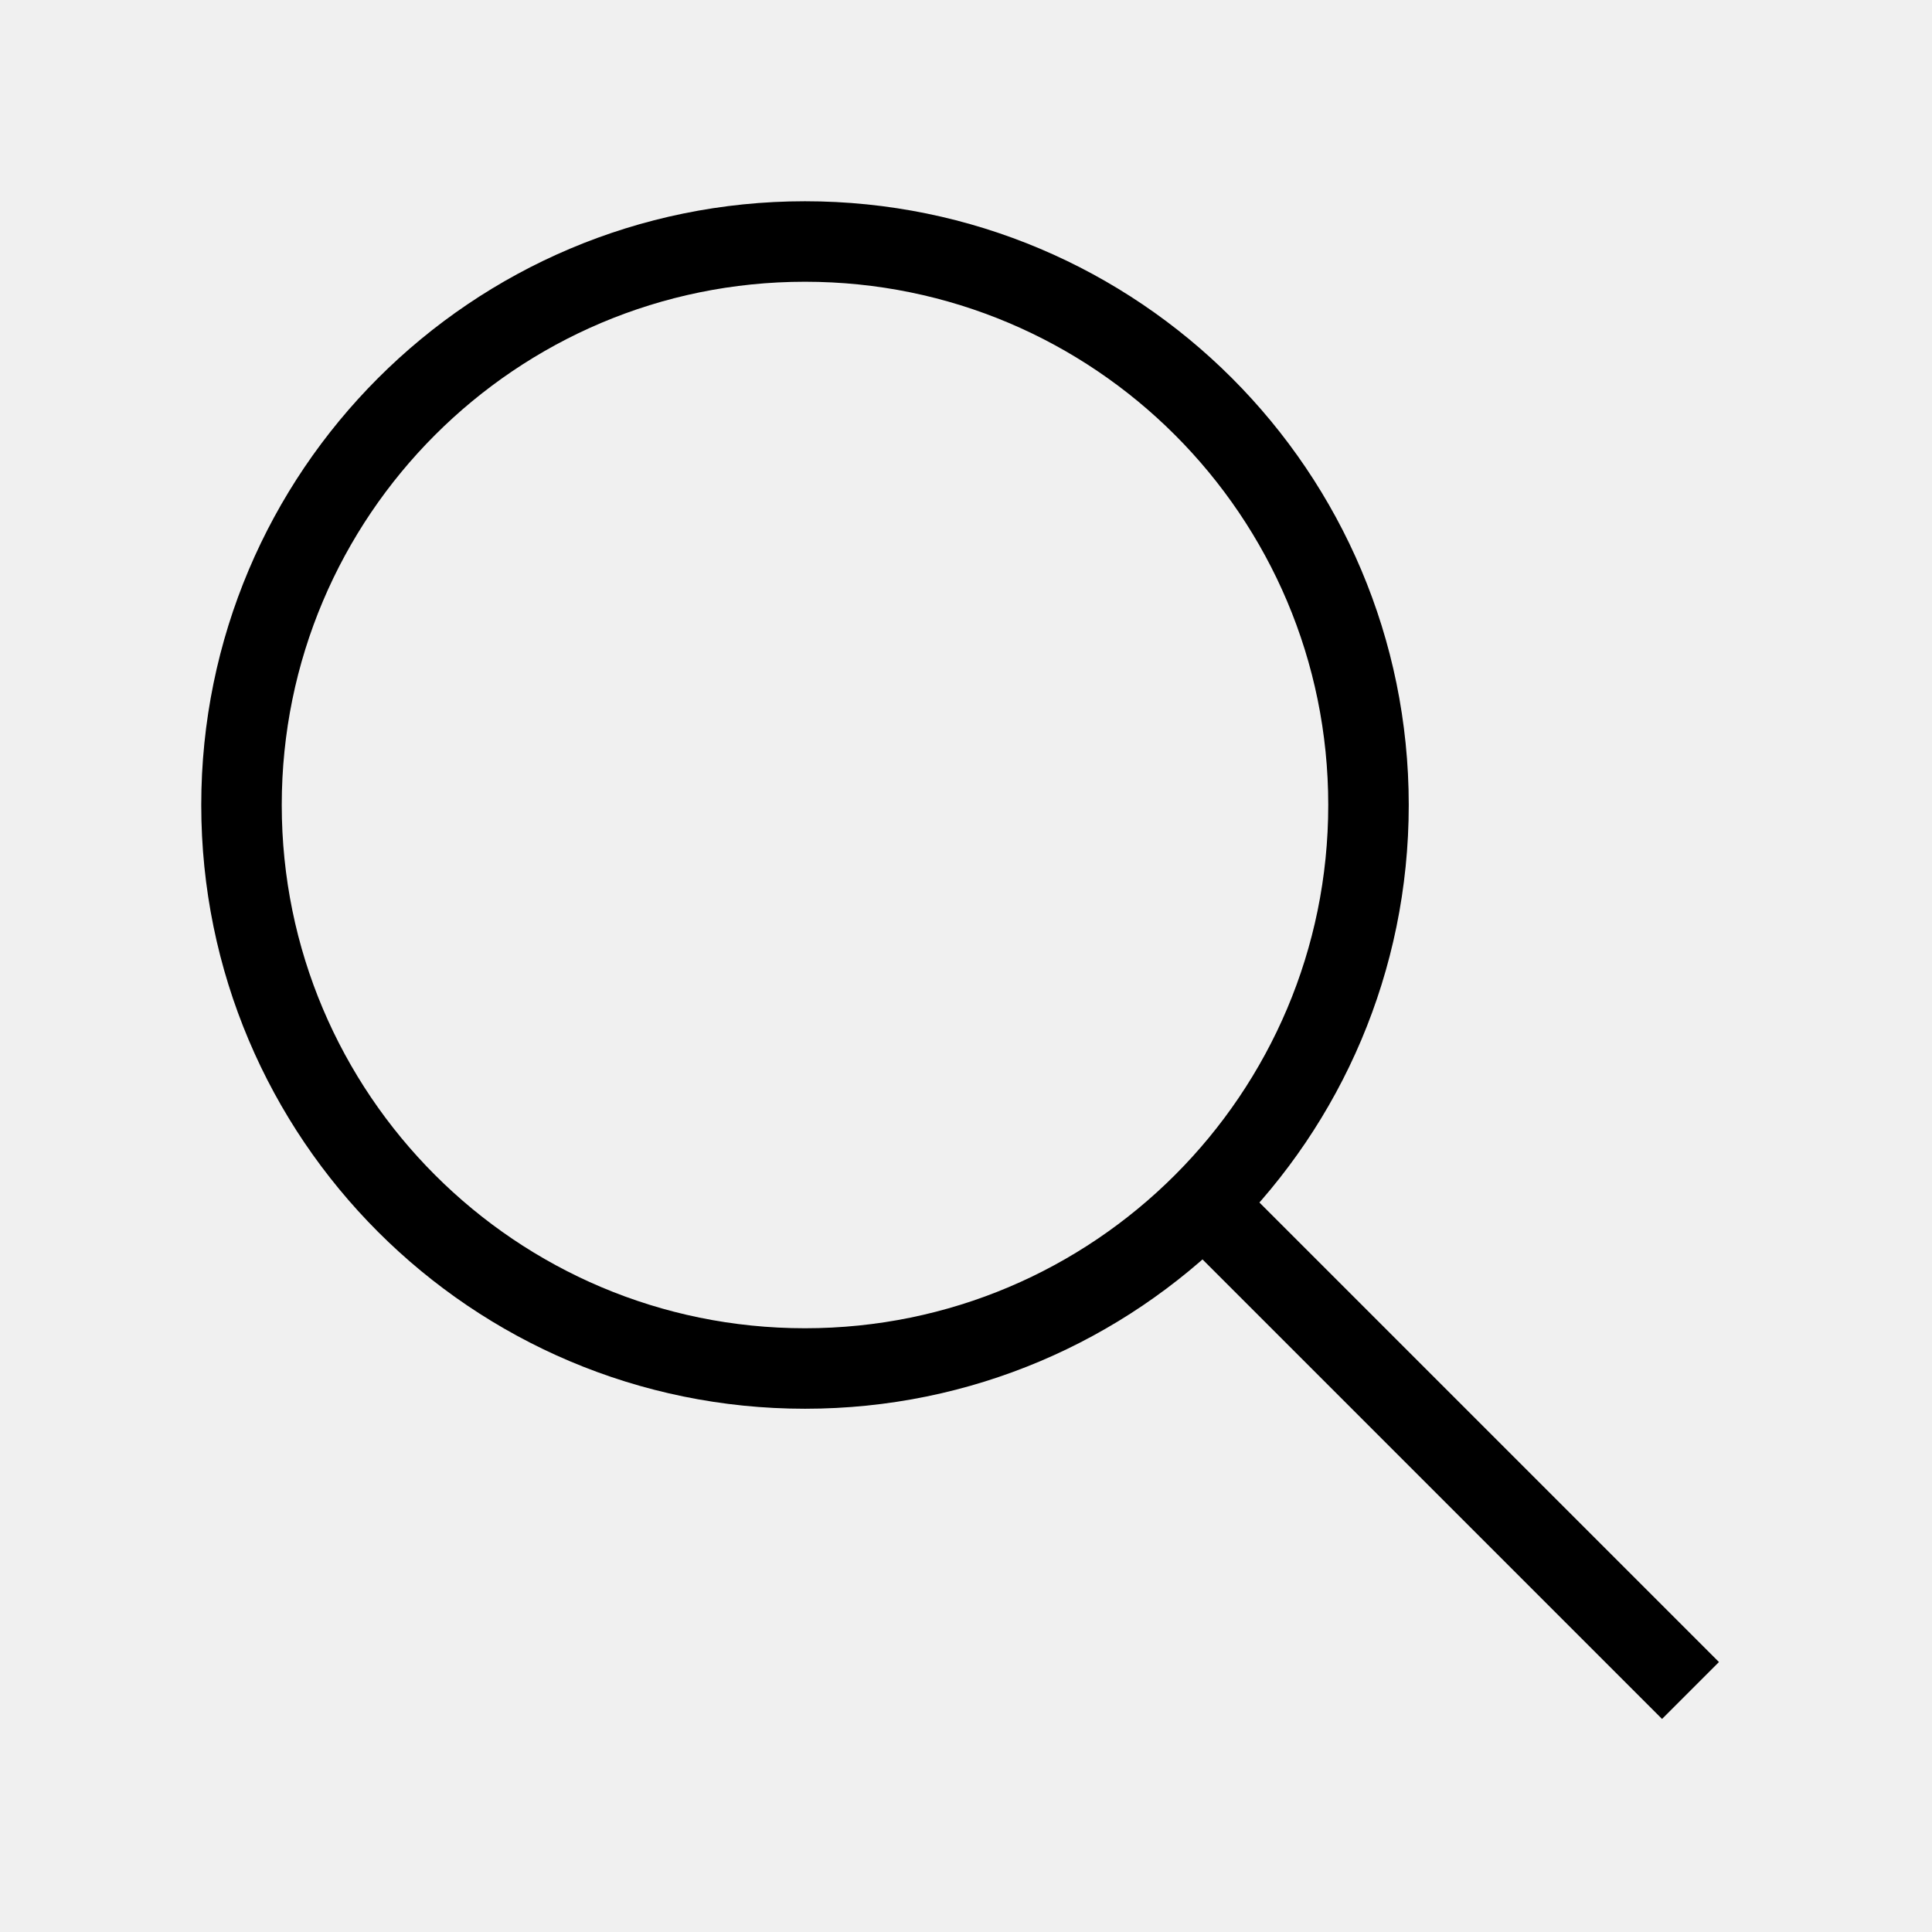
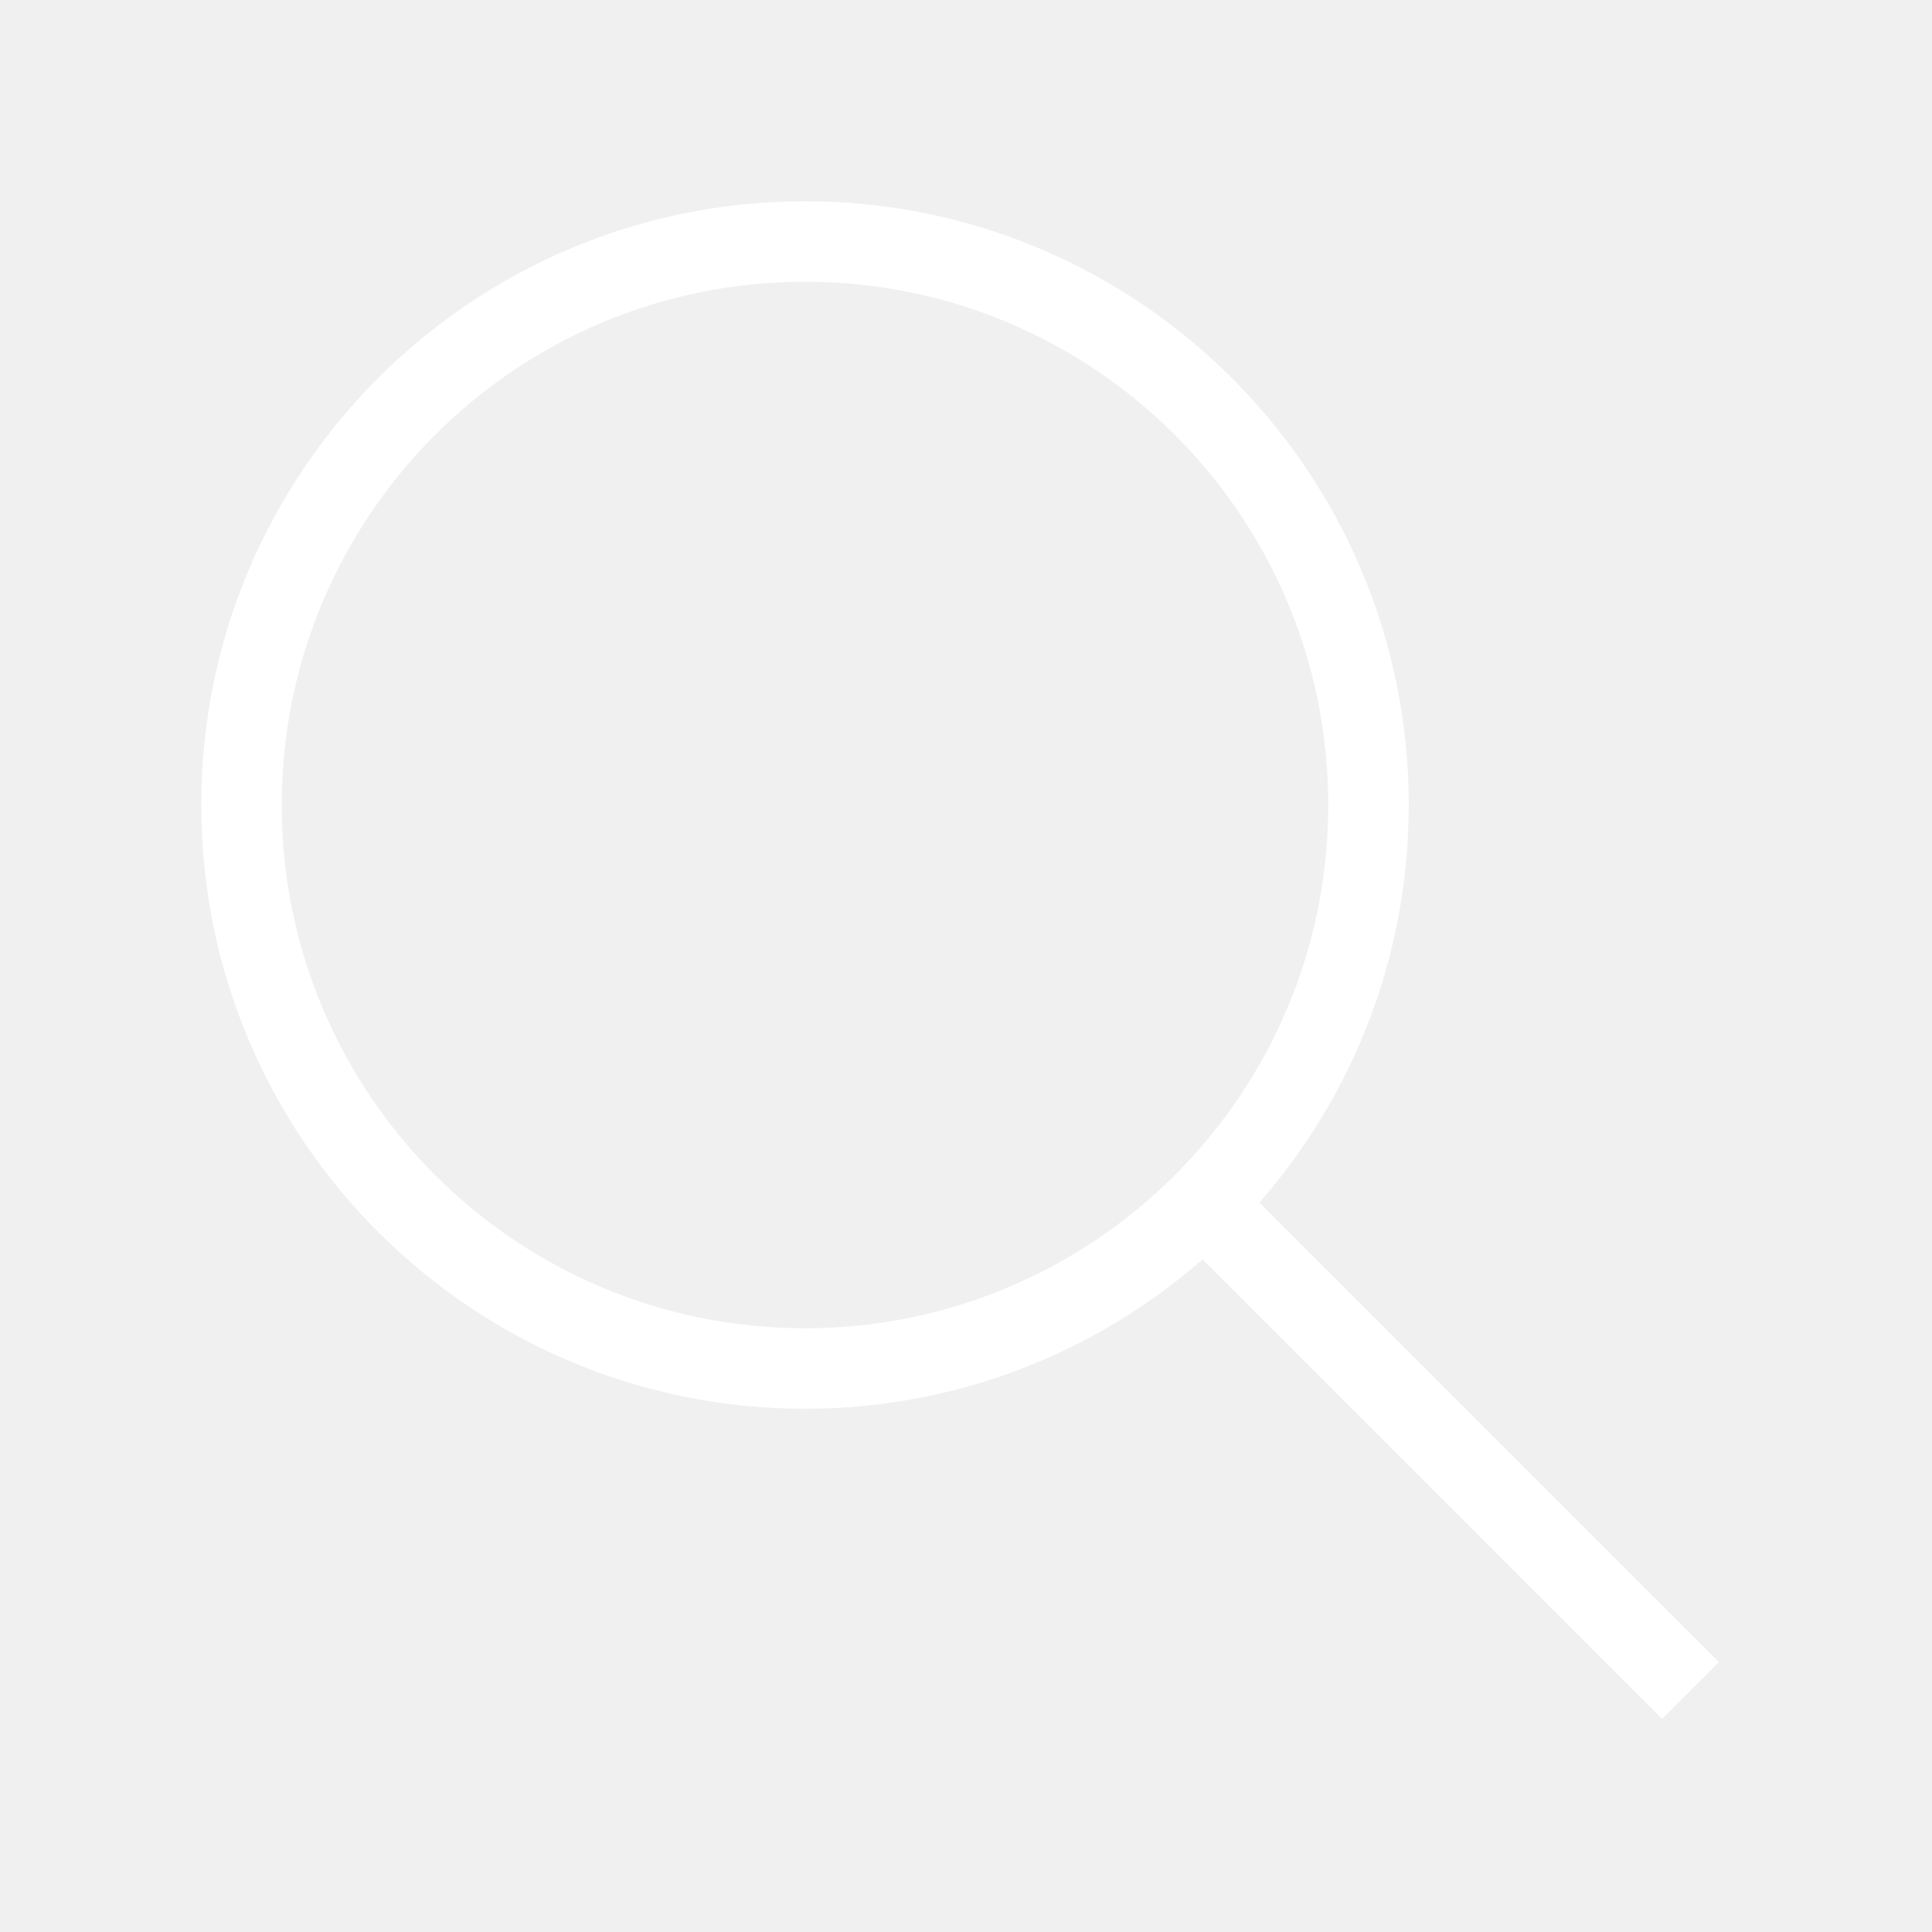
- <svg xmlns="http://www.w3.org/2000/svg" className="icon icon-tabler icon-tabler-search" width="1.3rem" height="1.3rem" viewBox="0 0 24 24" strokeWidth="1.5" stroke="#000" fill="none" strokeLinecap="round" strokeLinejoin="round">
+ <svg xmlns="http://www.w3.org/2000/svg" className="icon icon-tabler icon-tabler-search" width="1.3rem" height="1.3rem" viewBox="0 0 24 24" strokeWidth="2" stroke="#fff" fill="none" strokeLinecap="round" strokeLinejoin="round">
  <path stroke="none" d="M0 0h24v24H0z" fill="none" />
  <circle cx="10" cy="10" r="7" />
  <line x1="21" y1="21" x2="15" y2="15" />
</svg>
